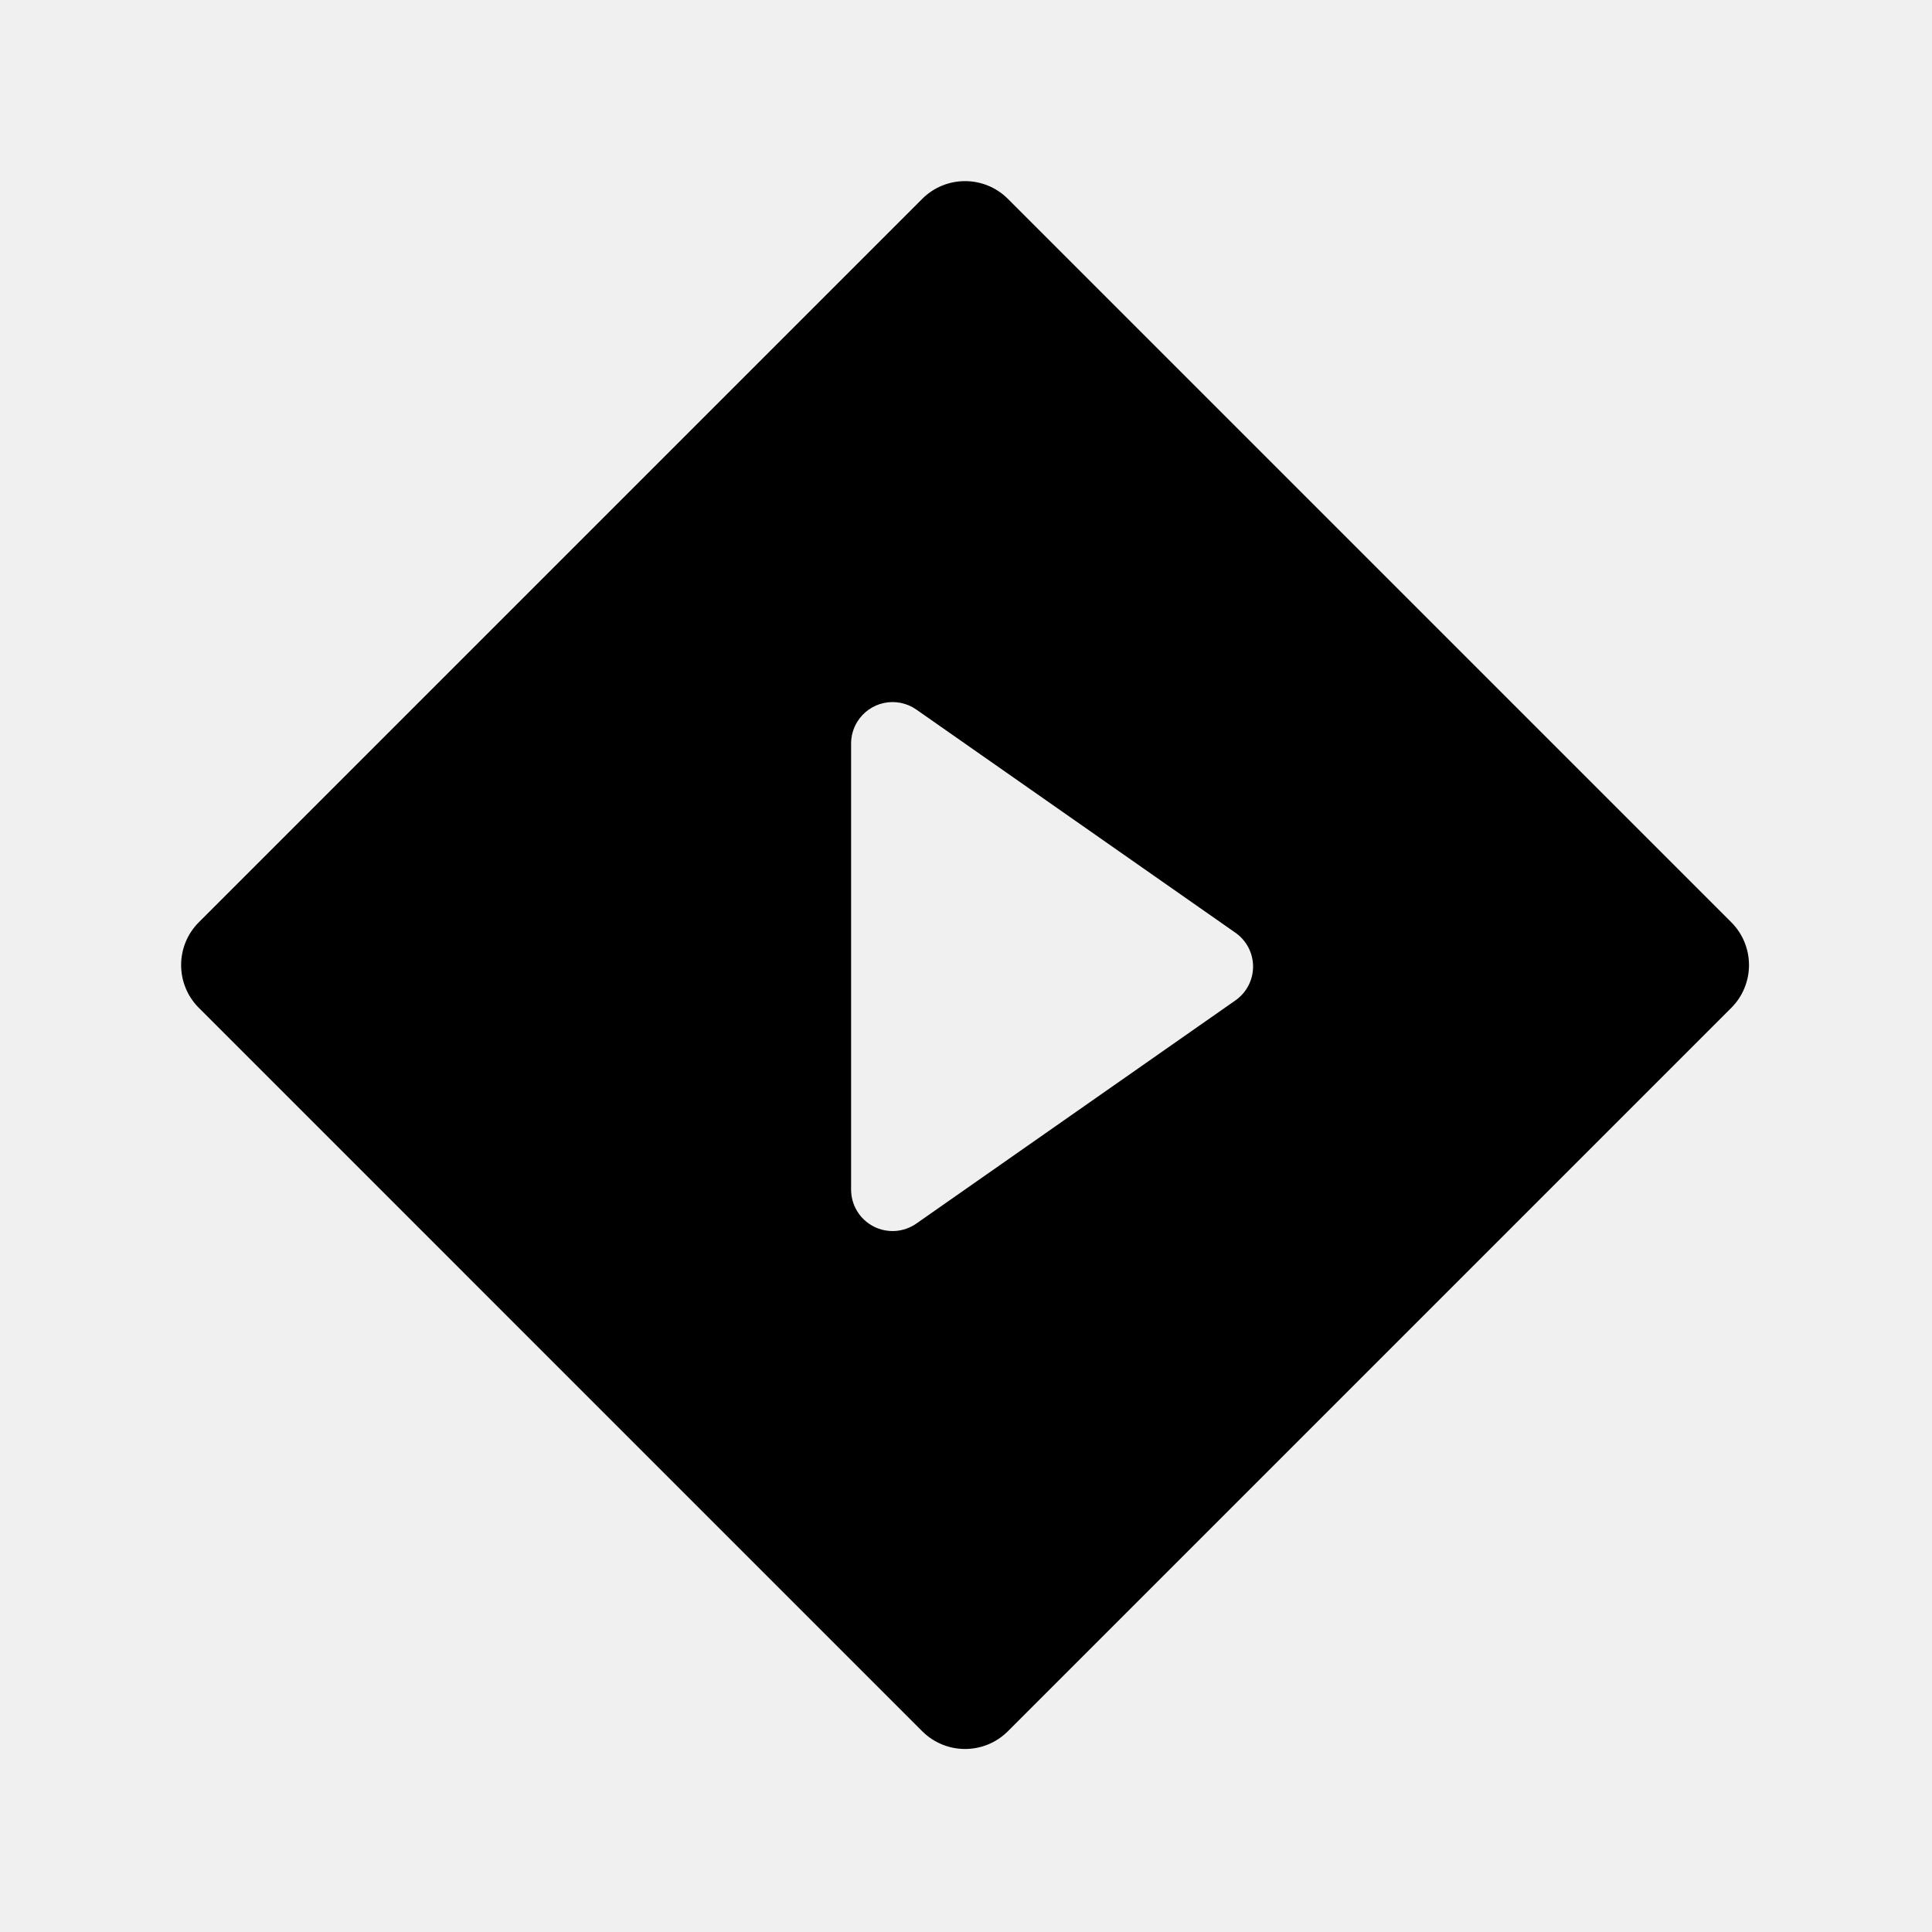
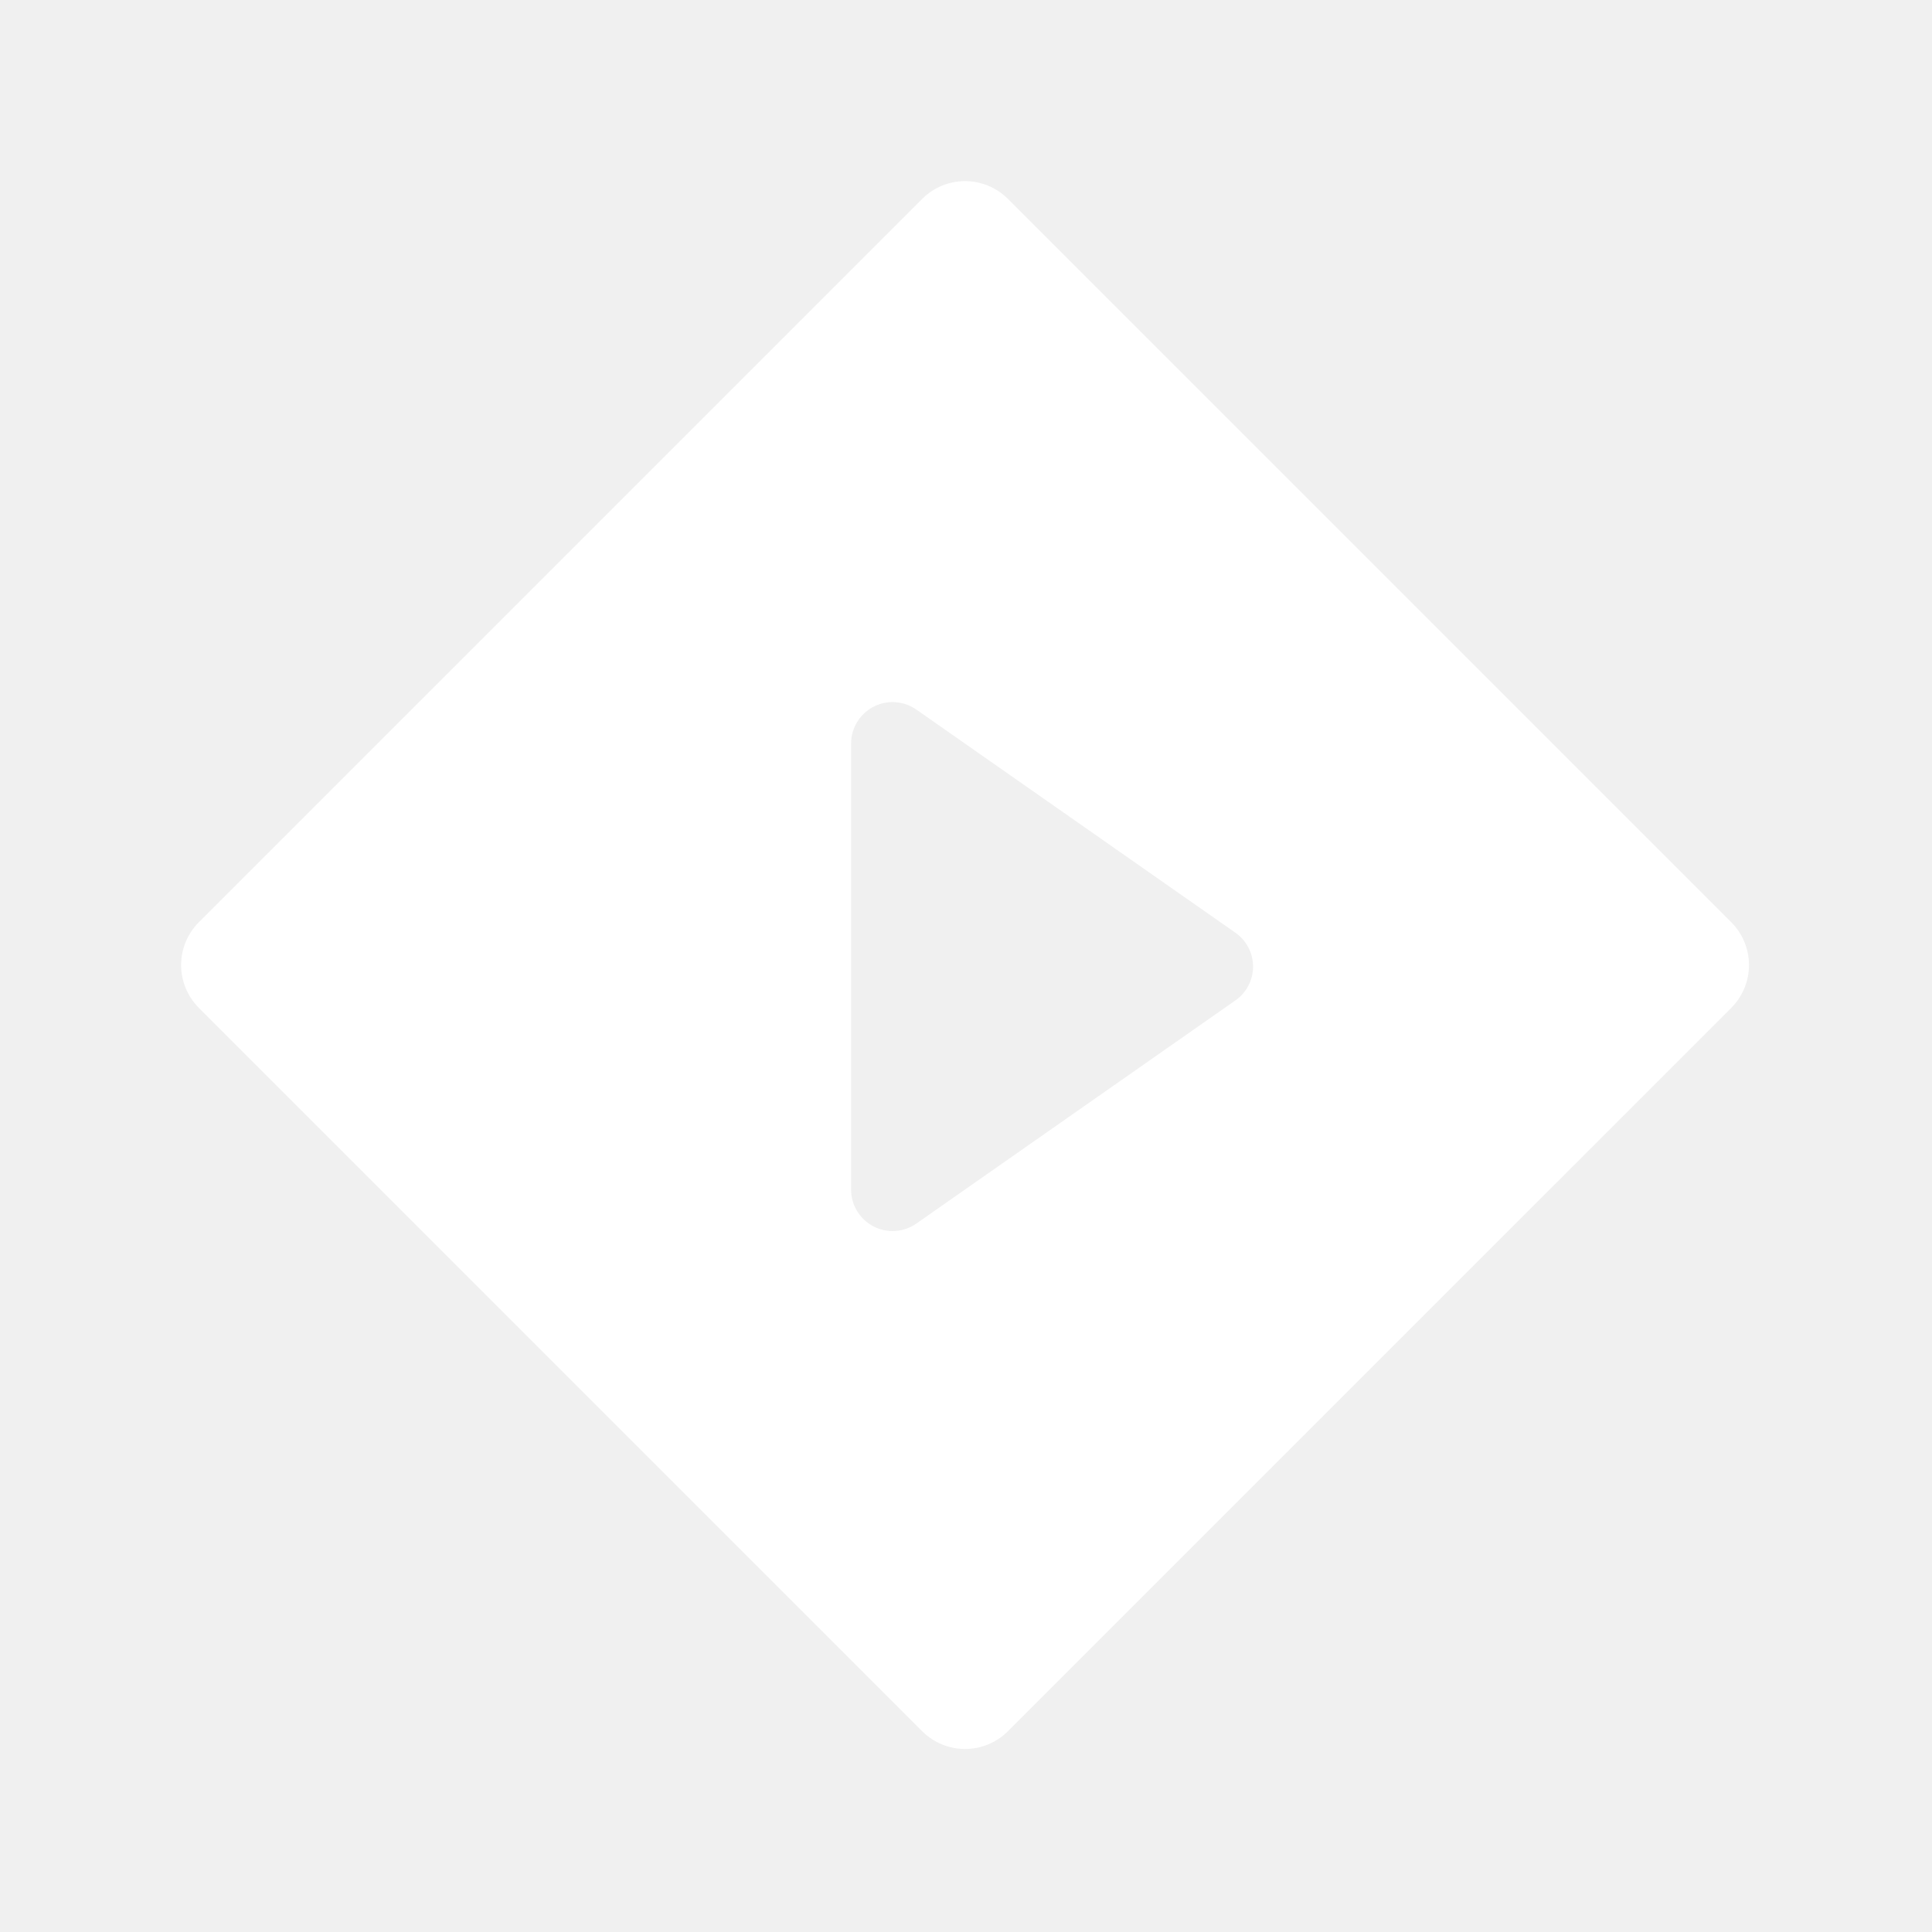
- <svg xmlns="http://www.w3.org/2000/svg" viewBox="0 0 512 512">
-   <path d="M267.05 52.65a16.055 16.055 0 0 0-22.6 0l-191.8 191.8a16.054 16.054 0 0 0 0 22.599l191.8 191.8a16.055 16.055 0 0 0 22.6 0l191.801-191.8a16.053 16.053 0 0 0 0-22.599zm60.3 212.5a10.93 10.93 0 0 0 0-18l-84.499-59.1a10.99 10.99 0 0 0-15.707 3.296 11 11 0 0 0-1.594 5.704v118.2a10.99 10.99 0 0 0 17.301 9z" style="fill:currentcolor;fill-rule:evenodd;clip-rule:evenodd" />
+ <svg xmlns="http://www.w3.org/2000/svg" width="512" height="512" viewBox="0 0 512 512" fill="none">
+   <path fill-rule="evenodd" clip-rule="evenodd" d="M267.05 52.65C264.043 49.671 259.982 48 255.75 48C251.518 48 247.456 49.671 244.45 52.65L52.65 244.45C49.671 247.456 48 251.517 48 255.75C48 259.982 49.671 264.043 52.65 267.049L244.45 458.849C247.456 461.828 251.518 463.499 255.75 463.499C259.982 463.499 264.043 461.828 267.05 458.849L458.851 267.049C461.83 264.043 463.501 259.982 463.501 255.75C463.501 251.517 461.83 247.456 458.851 244.45L267.05 52.65ZM327.35 265.15C328.808 264.145 330 262.801 330.824 261.233C331.648 259.665 332.078 257.921 332.078 256.15C332.078 254.379 331.648 252.635 330.824 251.067C330 249.499 328.808 248.155 327.35 247.15L242.851 188.05C241.619 187.186 240.223 186.584 238.749 186.282C237.275 185.979 235.755 185.982 234.283 186.291C232.81 186.6 231.417 187.208 230.189 188.078C228.961 188.947 227.924 190.06 227.144 191.346C226.101 193.066 225.55 195.039 225.55 197.05V315.25C225.549 317.262 226.101 319.235 227.145 320.954C228.188 322.674 229.684 324.074 231.468 325.002C233.253 325.931 235.258 326.351 237.265 326.219C239.272 326.086 241.204 325.405 242.851 324.25L327.35 265.15Z" fill="white" />
</svg>
